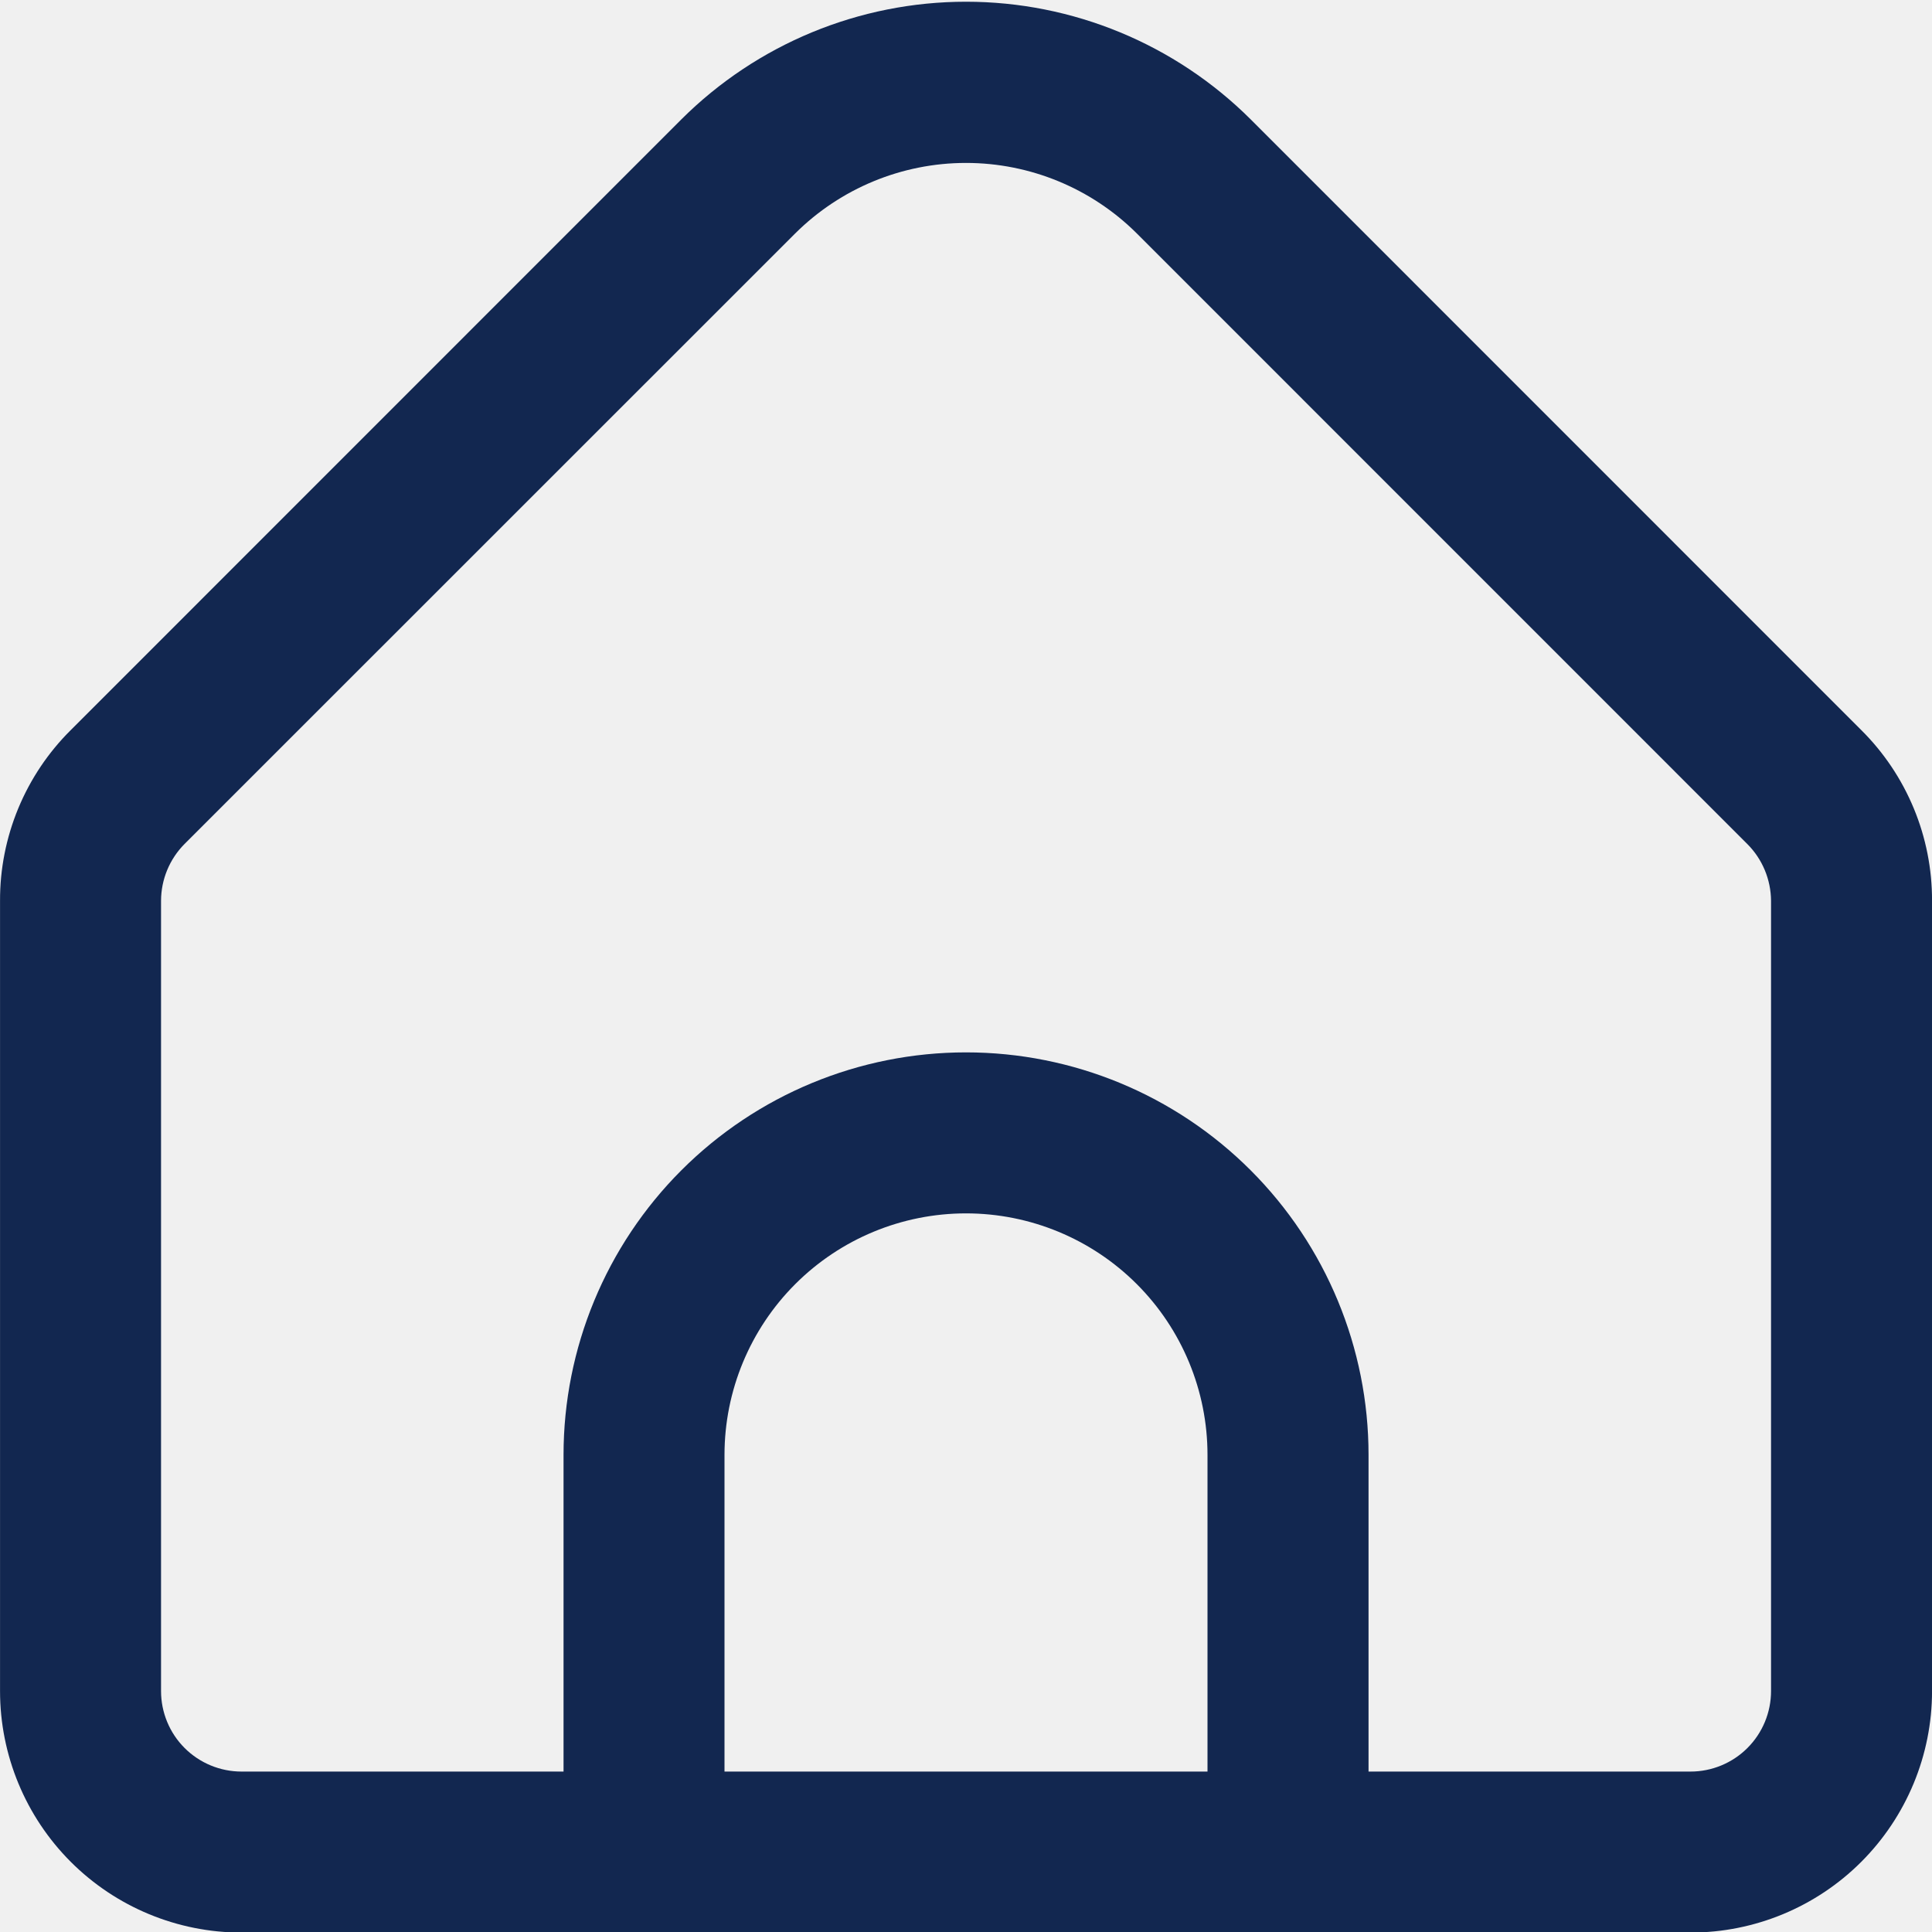
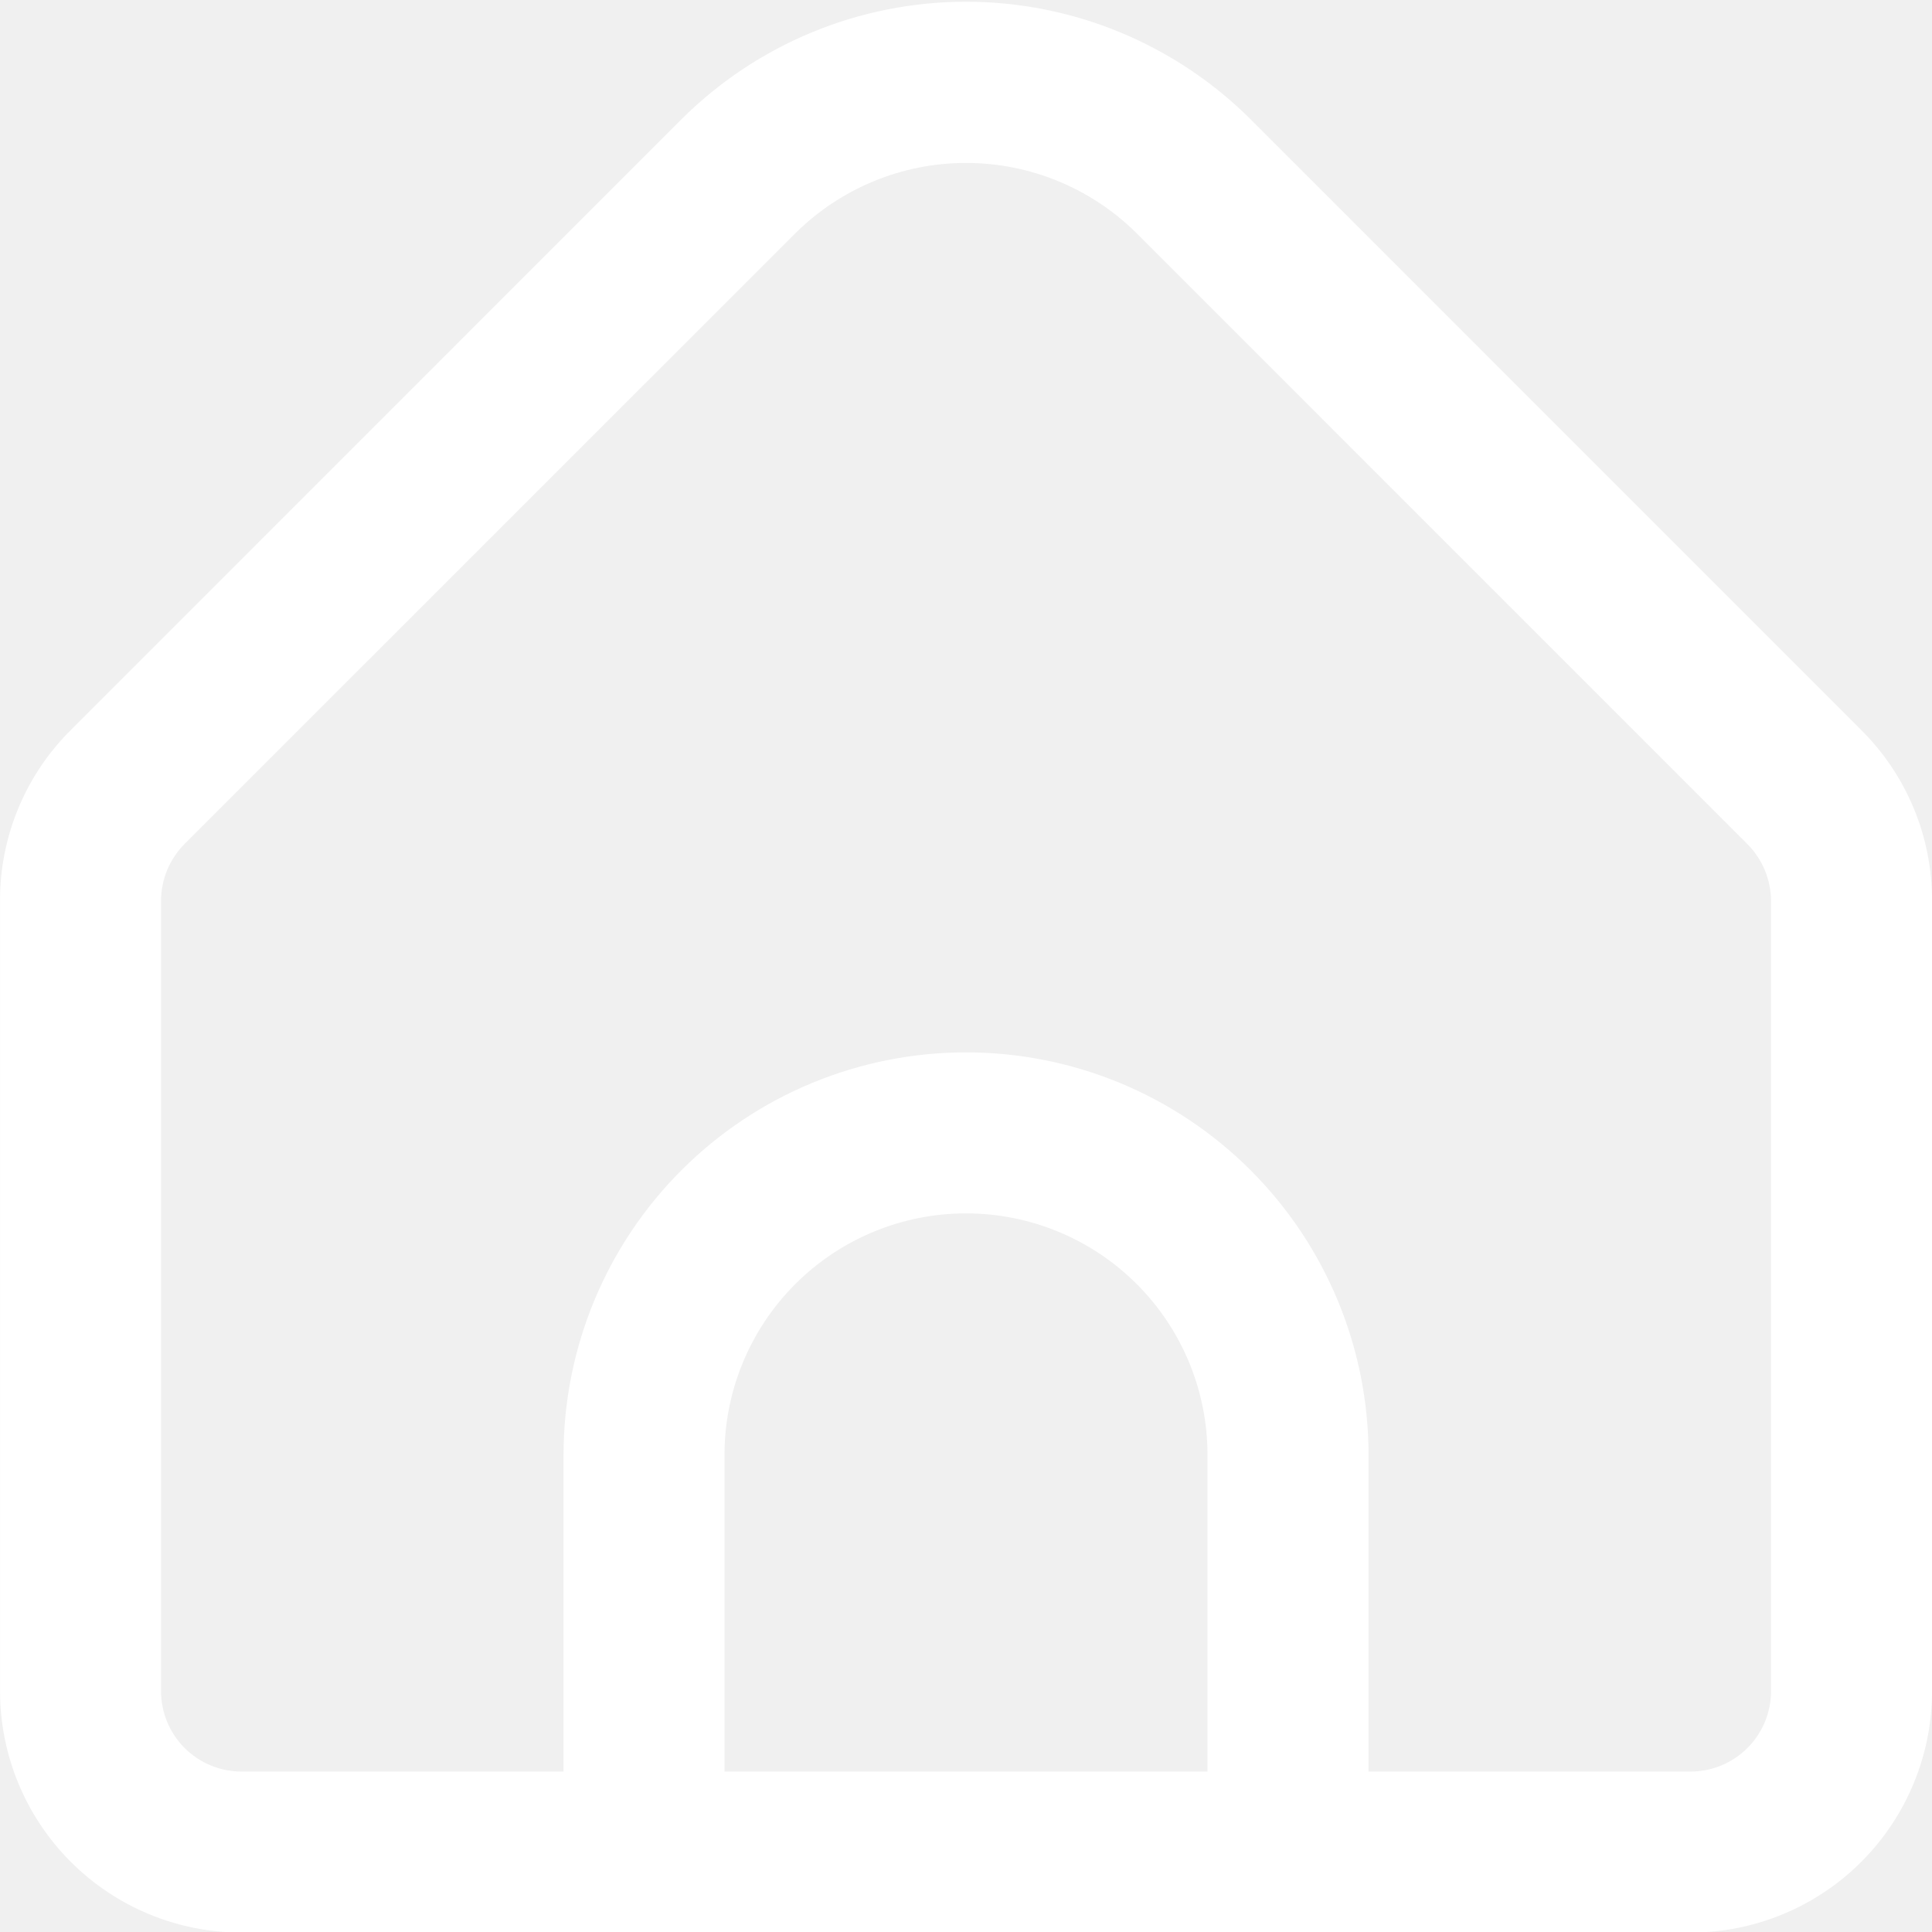
<svg xmlns="http://www.w3.org/2000/svg" width="48" height="48" viewBox="0 0 48 48" fill="none">
  <g clip-path="url(#clip0_78_3207)">
-     <path d="M46.242 18.138L31.073 2.966C29.195 1.094 26.652 0.043 24 0.043C21.349 0.043 18.806 1.094 16.928 2.966L1.759 18.138C1.199 18.693 0.756 19.355 0.454 20.083C0.153 20.811 -0.002 21.592 0.001 22.38V42.014C0.001 43.605 0.633 45.131 1.758 46.257C2.883 47.382 4.409 48.014 6.001 48.014H42.001C43.592 48.014 45.118 47.382 46.243 46.257C47.368 45.131 48.001 43.605 48.001 42.014V22.38C48.003 21.592 47.849 20.811 47.547 20.083C47.245 19.355 46.802 18.693 46.242 18.138ZM30 44.014H18V36.146C18 34.555 18.633 33.028 19.758 31.903C20.883 30.778 22.409 30.146 24 30.146C25.592 30.146 27.118 30.778 28.243 31.903C29.368 33.028 30 34.555 30 36.146V44.014ZM44.001 42.014C44.001 42.544 43.79 43.053 43.415 43.428C43.04 43.803 42.531 44.014 42.001 44.014H34.001V36.146C34.001 33.494 32.947 30.95 31.072 29.075C29.196 27.199 26.653 26.146 24 26.146C21.348 26.146 18.805 27.199 16.929 29.075C15.054 30.95 14.001 33.494 14.001 36.146V44.014H6.001C5.47 44.014 4.961 43.803 4.586 43.428C4.211 43.053 4.001 42.544 4.001 42.014V22.38C4.002 21.85 4.213 21.342 4.587 20.966L19.756 5.8C20.884 4.678 22.41 4.048 24 4.048C25.591 4.048 27.117 4.678 28.244 5.8L43.414 20.972C43.787 21.346 43.997 21.852 44.001 22.38V42.014Z" fill="#122750" />
+     <path d="M46.242 18.138L31.073 2.966C29.195 1.094 26.652 0.043 24 0.043C21.349 0.043 18.806 1.094 16.928 2.966L1.759 18.138C1.199 18.693 0.756 19.355 0.454 20.083C0.153 20.811 -0.002 21.592 0.001 22.38V42.014C0.001 43.605 0.633 45.131 1.758 46.257C2.883 47.382 4.409 48.014 6.001 48.014H42.001C43.592 48.014 45.118 47.382 46.243 46.257C47.368 45.131 48.001 43.605 48.001 42.014V22.38C48.003 21.592 47.849 20.811 47.547 20.083C47.245 19.355 46.802 18.693 46.242 18.138ZM30 44.014H18V36.146C18 34.555 18.633 33.028 19.758 31.903C20.883 30.778 22.409 30.146 24 30.146C25.592 30.146 27.118 30.778 28.243 31.903C29.368 33.028 30 34.555 30 36.146V44.014ZM44.001 42.014C44.001 42.544 43.79 43.053 43.415 43.428C43.04 43.803 42.531 44.014 42.001 44.014H34.001V36.146C34.001 33.494 32.947 30.95 31.072 29.075C29.196 27.199 26.653 26.146 24 26.146C21.348 26.146 18.805 27.199 16.929 29.075C15.054 30.95 14.001 33.494 14.001 36.146V44.014H6.001C5.47 44.014 4.961 43.803 4.586 43.428C4.211 43.053 4.001 42.544 4.001 42.014V22.38C4.002 21.85 4.213 21.342 4.587 20.966L19.756 5.8C20.884 4.678 22.41 4.048 24 4.048C25.591 4.048 27.117 4.678 28.244 5.8L43.414 20.972C43.787 21.346 43.997 21.852 44.001 22.38V42.014Z" fill="#FFFFFF" />
  </g>
  <defs>
    <clipPath id="clip0_78_3207">
      <rect width="48" height="48" fill="white" />
    </clipPath>
  </defs>
</svg>
